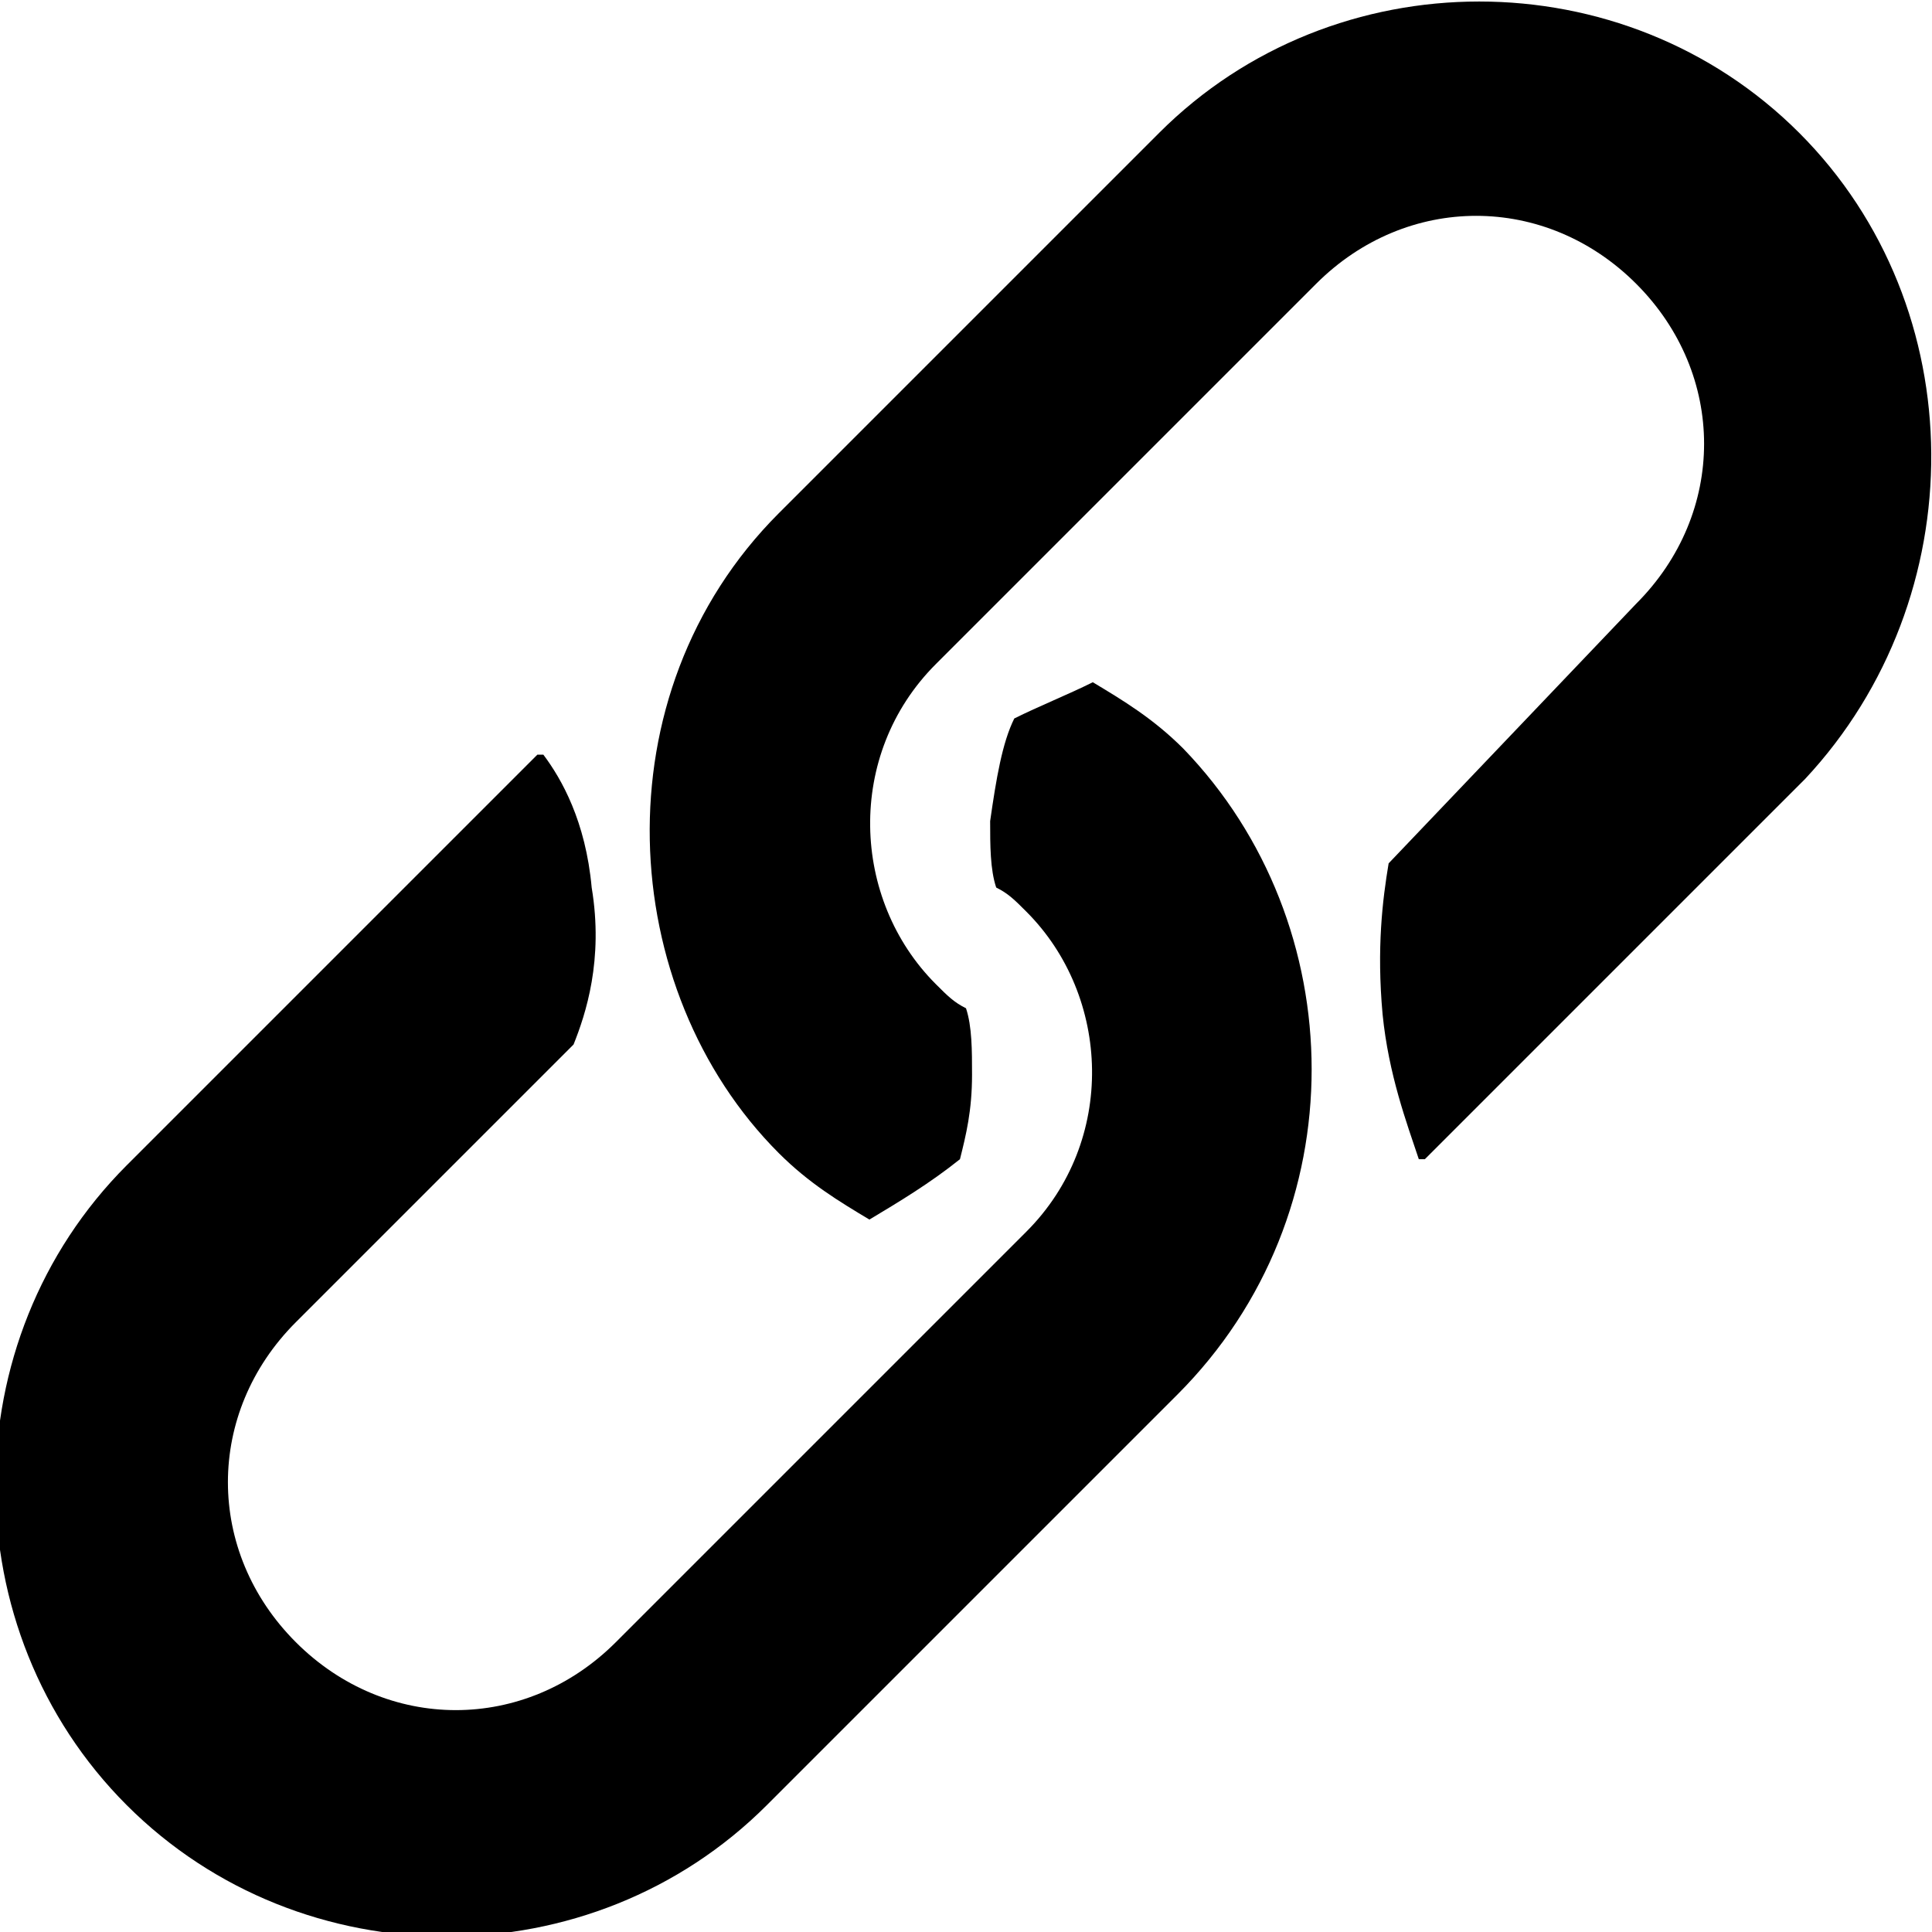
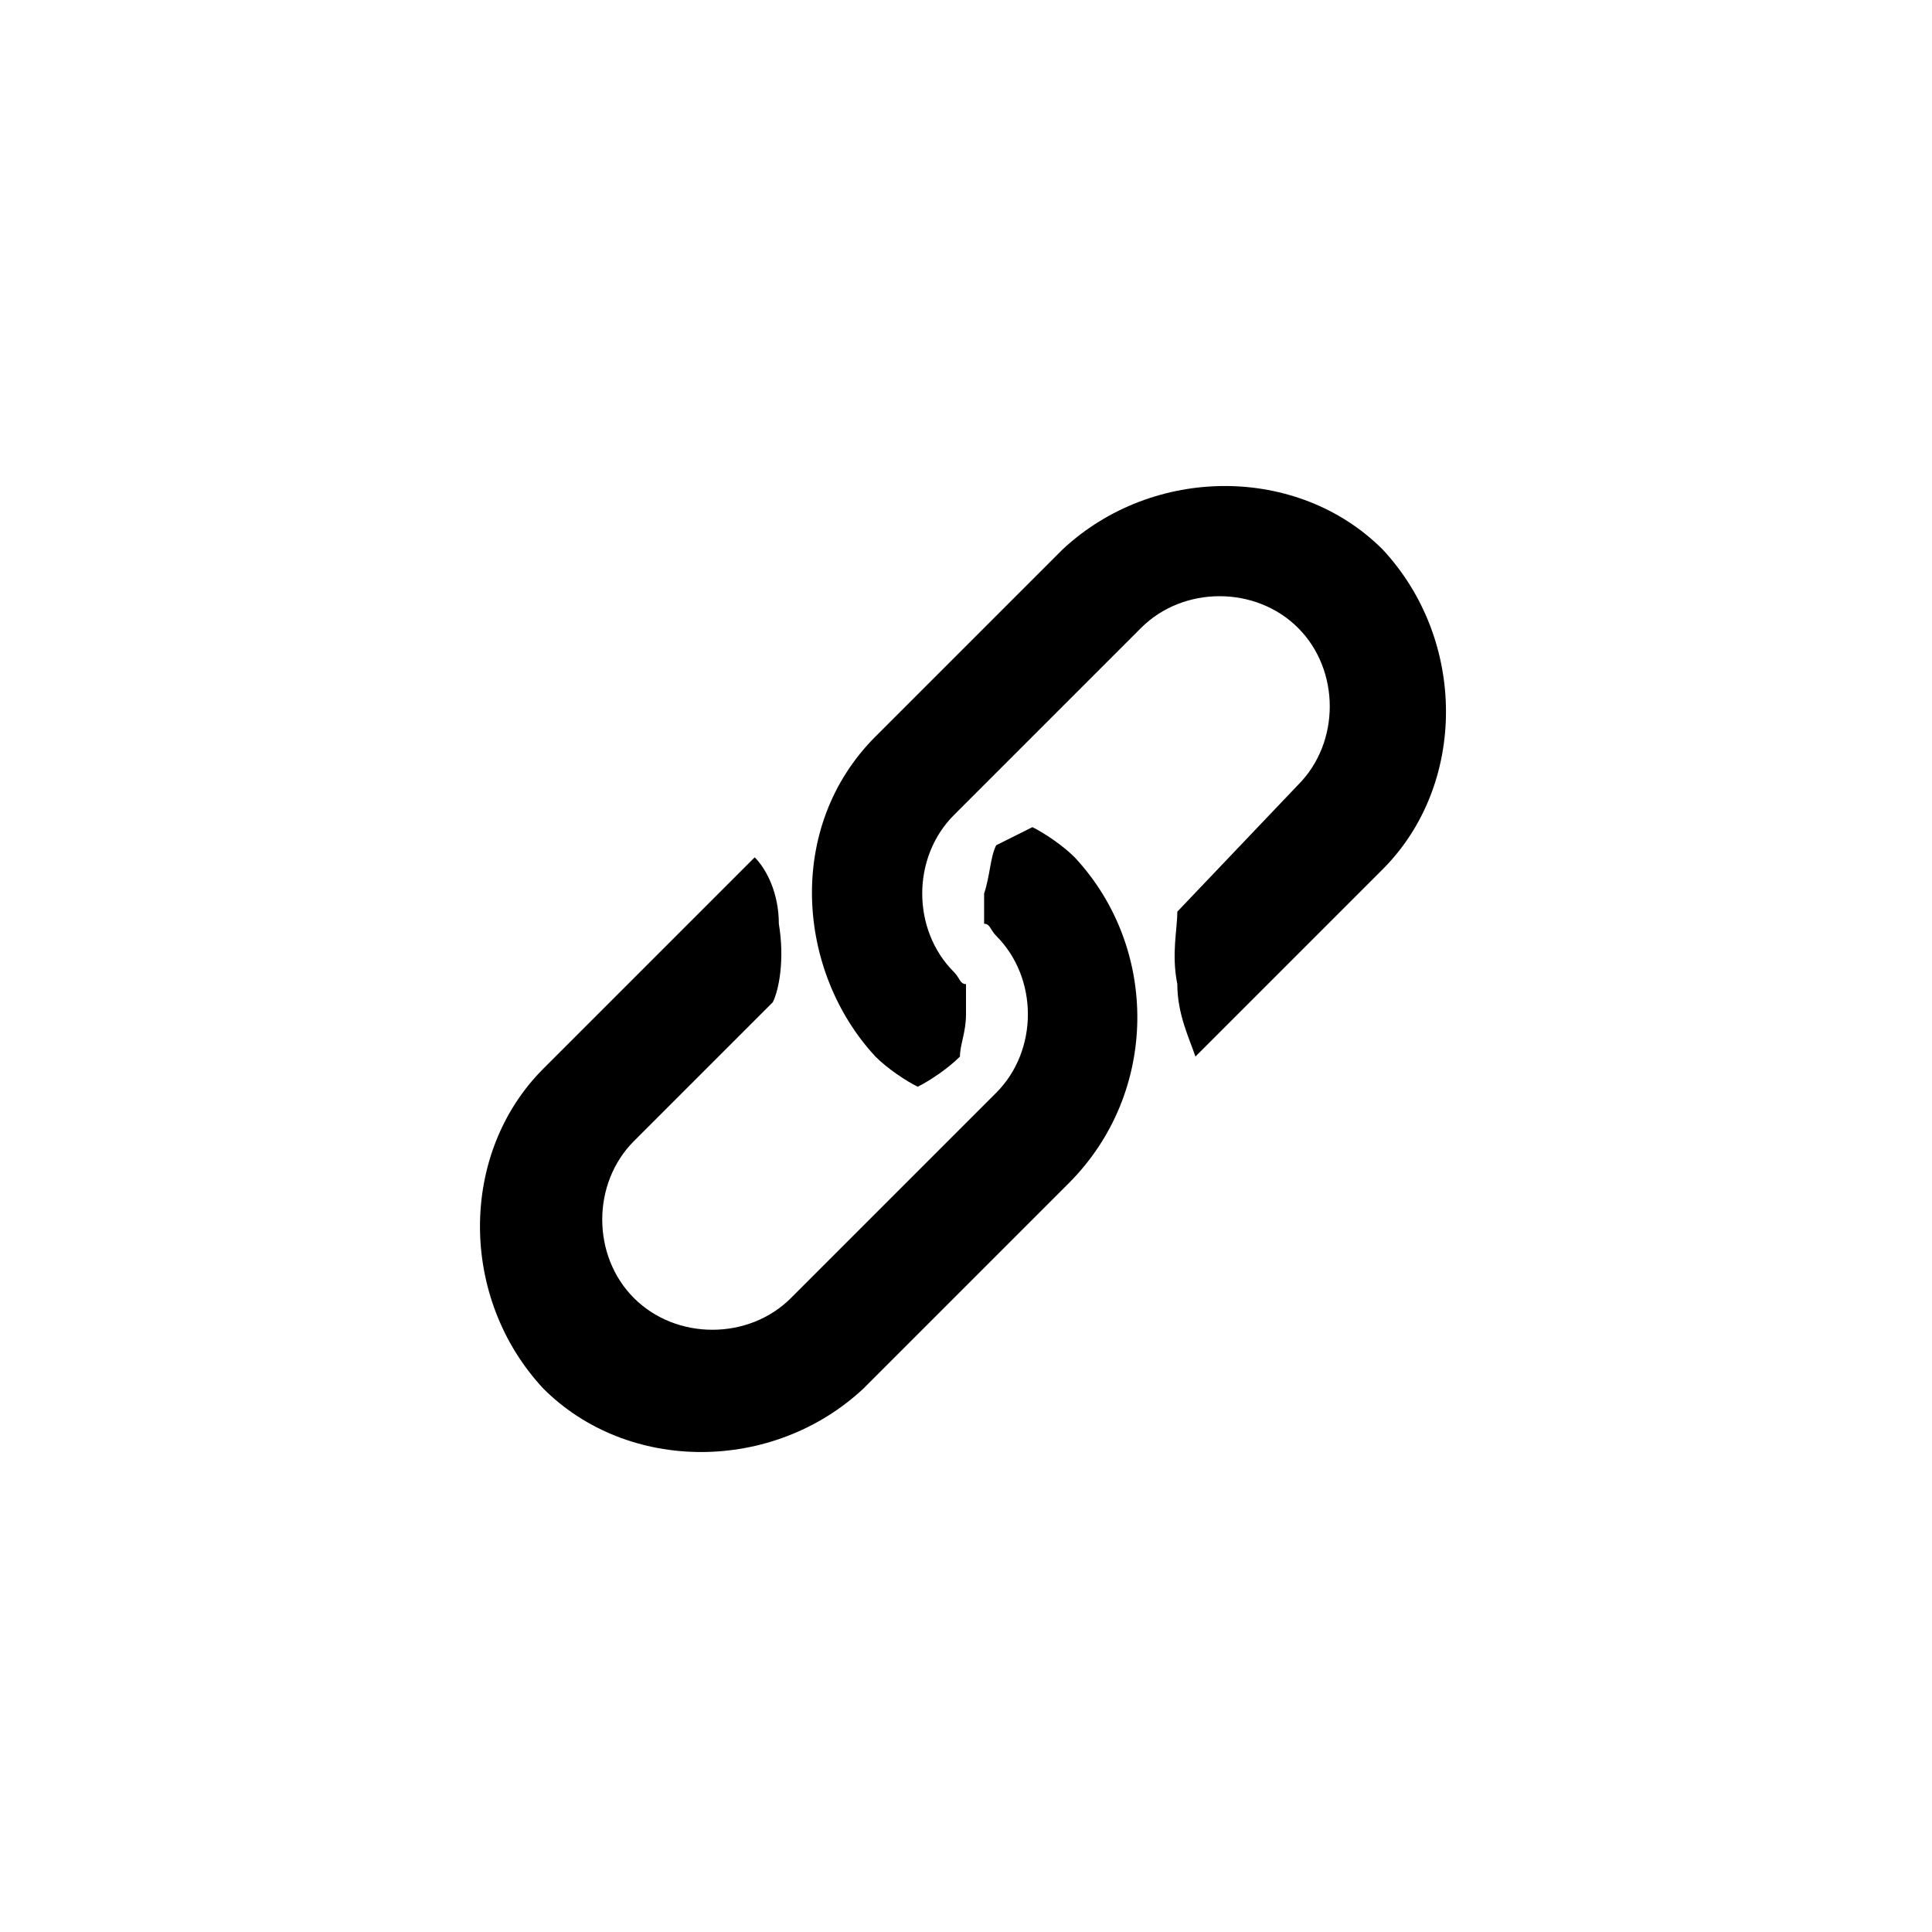
<svg xmlns="http://www.w3.org/2000/svg" viewBox="0 0 32 32">
-   <path d="M29.8,2.2c-2.9-2.9-7.7-2.9-10.6,0l-6.3,6.3c-3,3-2.7,7.9,0,10.6c0.5,0.5,1,0.8,1.5,1.1c0.5-0.3,1-0.6,1.5-1c0.1-0.4,0.2-0.8,0.2-1.4c0-0.4,0-0.8-0.1-1.1c-0.2-0.1-0.3-0.2-0.5-0.4c-1.4-1.4-1.5-3.8,0-5.3c0.2-0.2,6.1-6.1,6.3-6.3c1.5-1.5,3.8-1.5,5.3,0c1.5,1.5,1.5,3.8,0,5.3L23,14.3c-0.1,0.6-0.2,1.4-0.1,2.5c0.1,1,0.4,1.8,0.6,2.4c0,0,0,0,0.1,0l6.3-6.3C32.7,9.9,32.7,5.1,29.8,2.2z" />
-   <path d="M19.6,12.4c-0.5-0.5-1-0.8-1.5-1.1c-0.4,0.2-0.9,0.4-1.3,0.6c-0.2,0.4-0.3,1-0.4,1.7c0,0.4,0,0.8,0.1,1.1c0.2,0.1,0.3,0.2,0.5,0.4c1.4,1.4,1.5,3.8,0,5.3c-0.2,0.2-6.6,6.6-6.8,6.8c-1.5,1.5-3.8,1.5-5.3,0c-1.5-1.5-1.5-3.8,0-5.3l4.6-4.6c0.2-0.5,0.5-1.4,0.3-2.6c-0.1-1.1-0.5-1.8-0.8-2.2c0,0,0,0-0.1,0l-6.8,6.8c-2.9,2.9-2.9,7.7,0,10.6c2.9,2.9,7.7,2.9,10.6,0l6.8-6.8C22.5,20.1,22.4,15.3,19.6,12.4z" />
+   <path d="M22.9,9.1c-1.4-1.4-3.8-1.4-5.3,0l-3.1,3.1c-1.5,1.5-1.3,3.9,0,5.3c0.2,0.2,0.5,0.4,0.7,0.5c0.2-0.1,0.5-0.3,0.7-0.5c0-0.2,0.1-0.4,0.1-0.7c0-0.2,0-0.4,0-0.5c-0.1,0-0.1-0.1-0.2-0.2c-0.7-0.7-0.7-1.9,0-2.6c0.1-0.1,3-3,3.1-3.1c0.7-0.7,1.9-0.7,2.6,0c0.7,0.7,0.7,1.9,0,2.6l-2,2.1c0,0.3-0.1,0.7,0,1.2c0,0.5,0.2,0.9,0.3,1.2c0,0,0,0,0,0l3.1-3.1C24.3,13,24.3,10.6,22.9,9.1z" />
+   <path d="M17.8,14.2c-0.2-0.2-0.5-0.4-0.7-0.5c-0.2,0.1-0.4,0.2-0.6,0.3c-0.1,0.2-0.1,0.5-0.2,0.8c0,0.2,0,0.4,0,0.5c0.1,0,0.1,0.1,0.2,0.2c0.7,0.7,0.7,1.9,0,2.6c-0.1,0.1-3.3,3.3-3.4,3.4c-0.7,0.7-1.9,0.7-2.6,0c-0.7-0.7-0.7-1.9,0-2.6l2.3-2.3c0.1-0.2,0.2-0.7,0.1-1.3c0-0.5-0.2-0.9-0.4-1.1c0,0,0,0,0,0L9,17.7c-1.4,1.4-1.4,3.8,0,5.3c1.4,1.4,3.8,1.4,5.3,0l3.4-3.4C19.2,18.1,19.2,15.7,17.8,14.2z" />
</svg>
